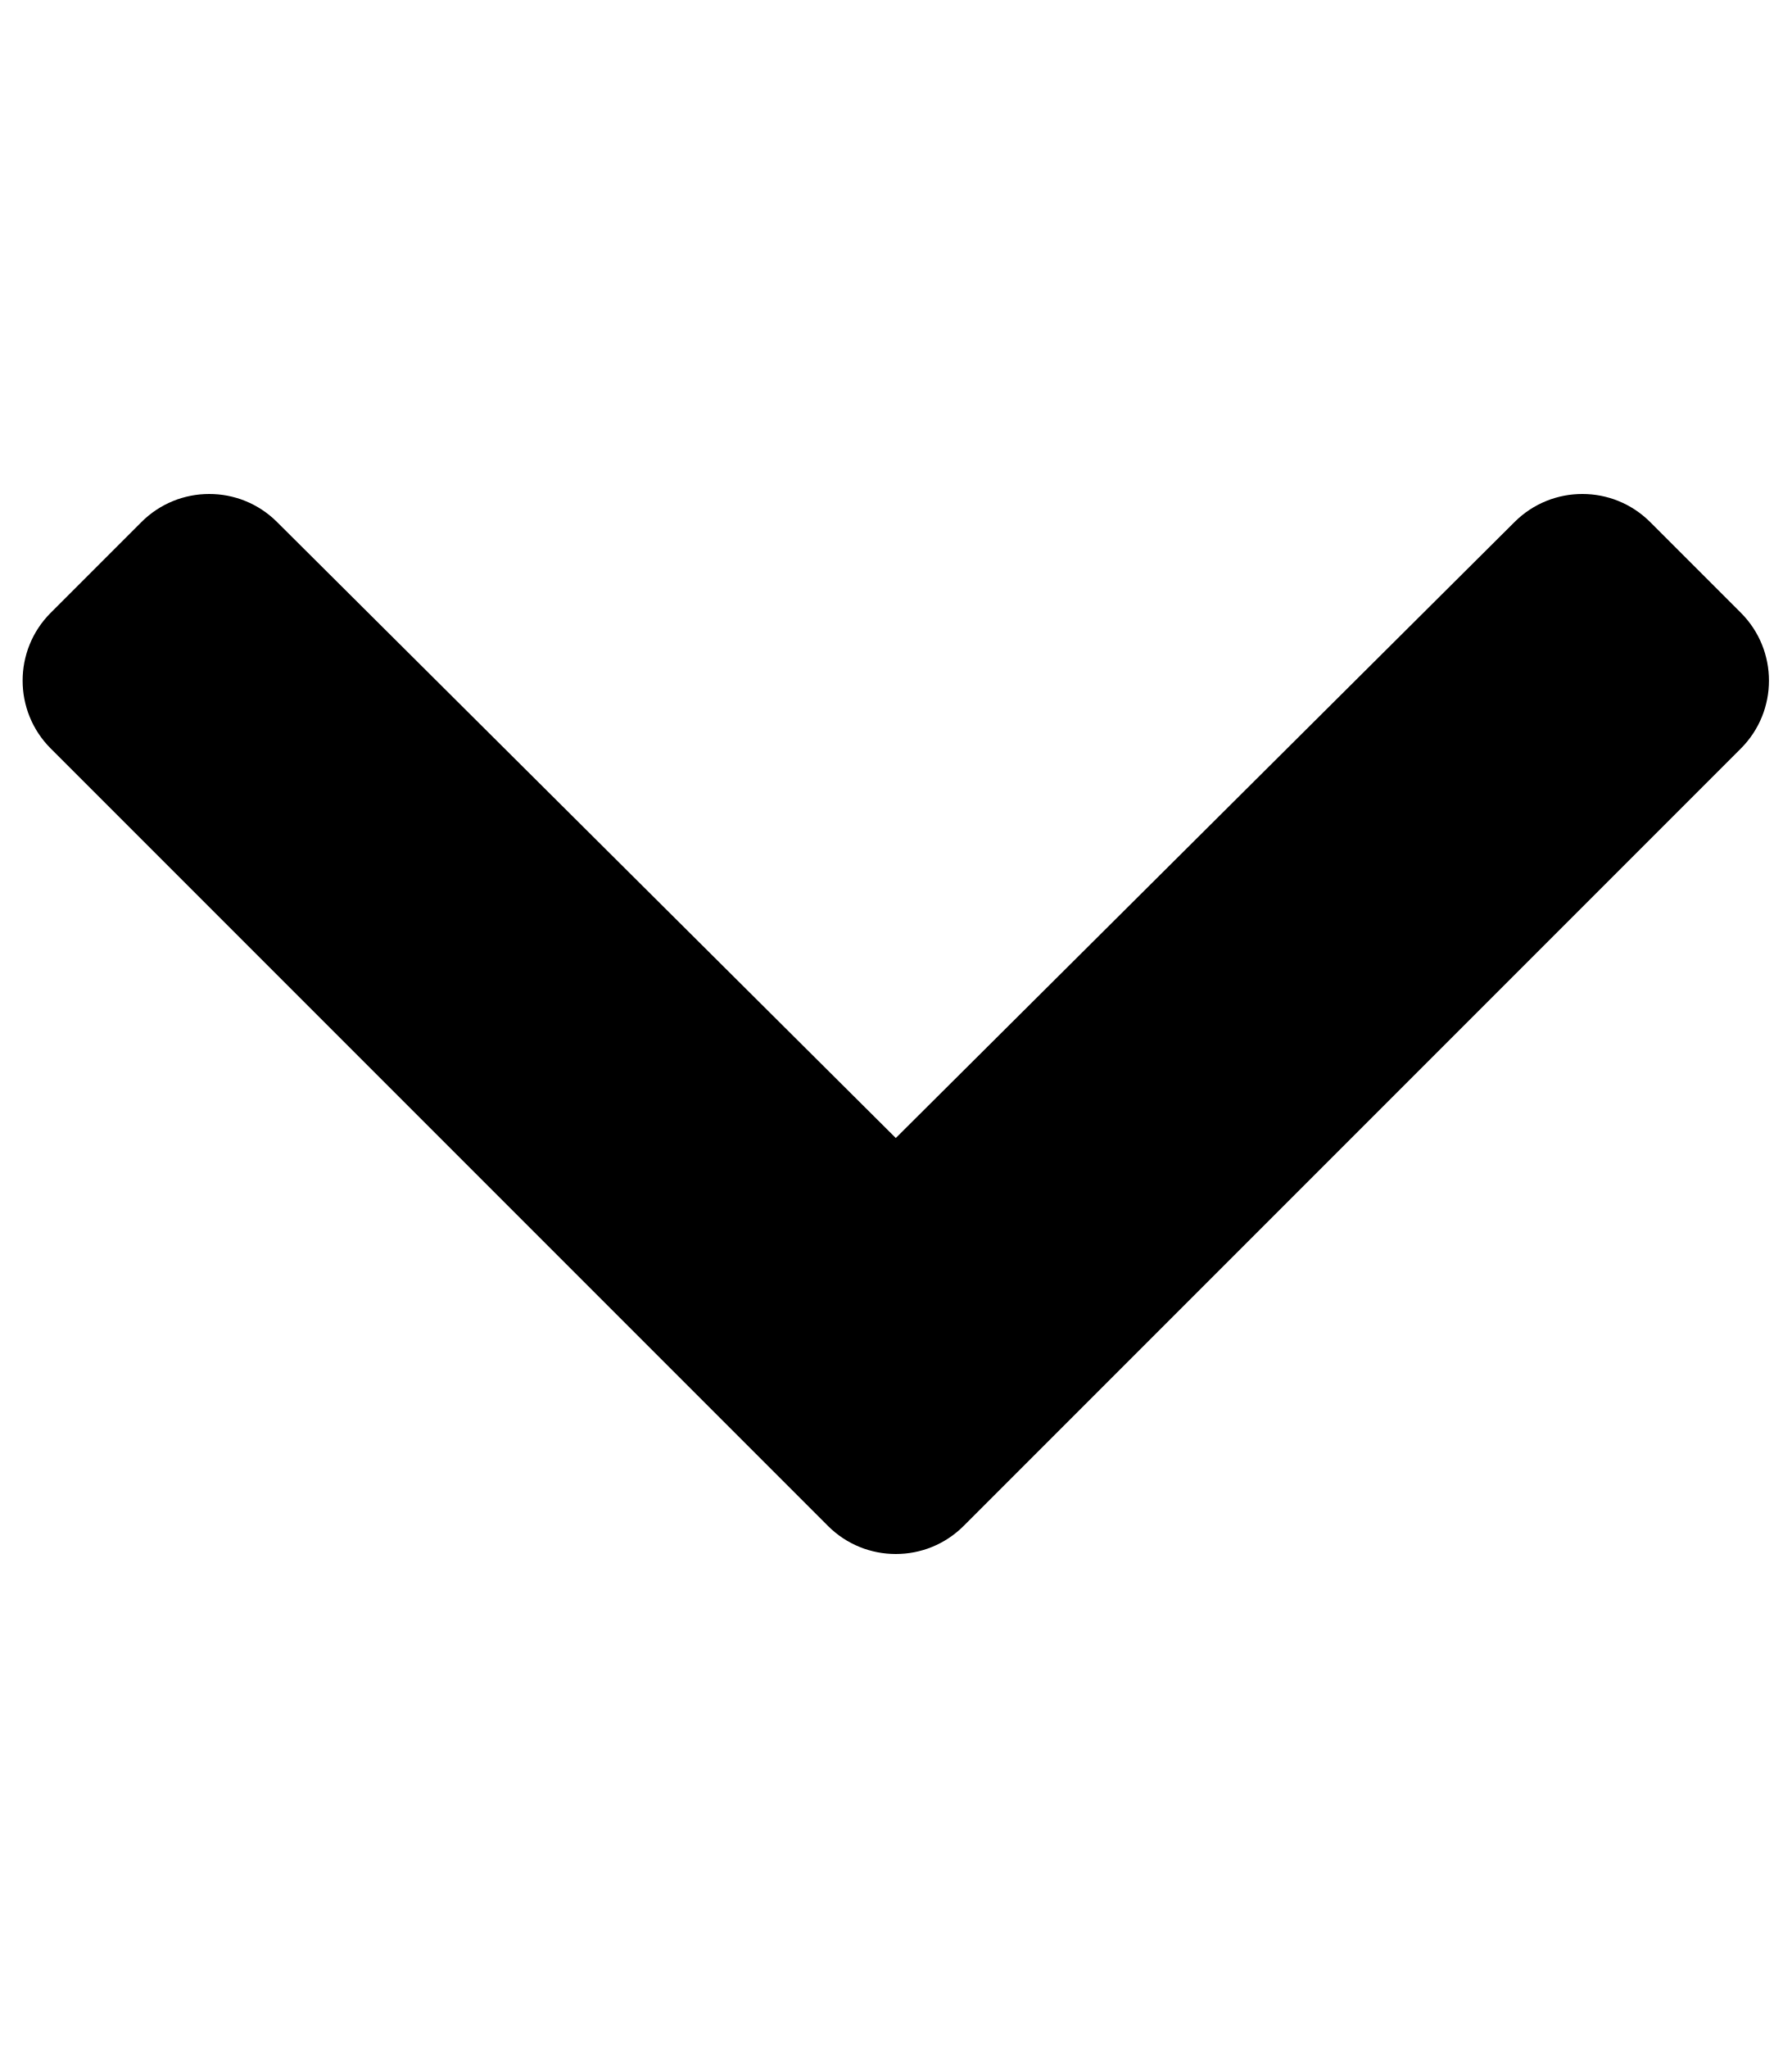
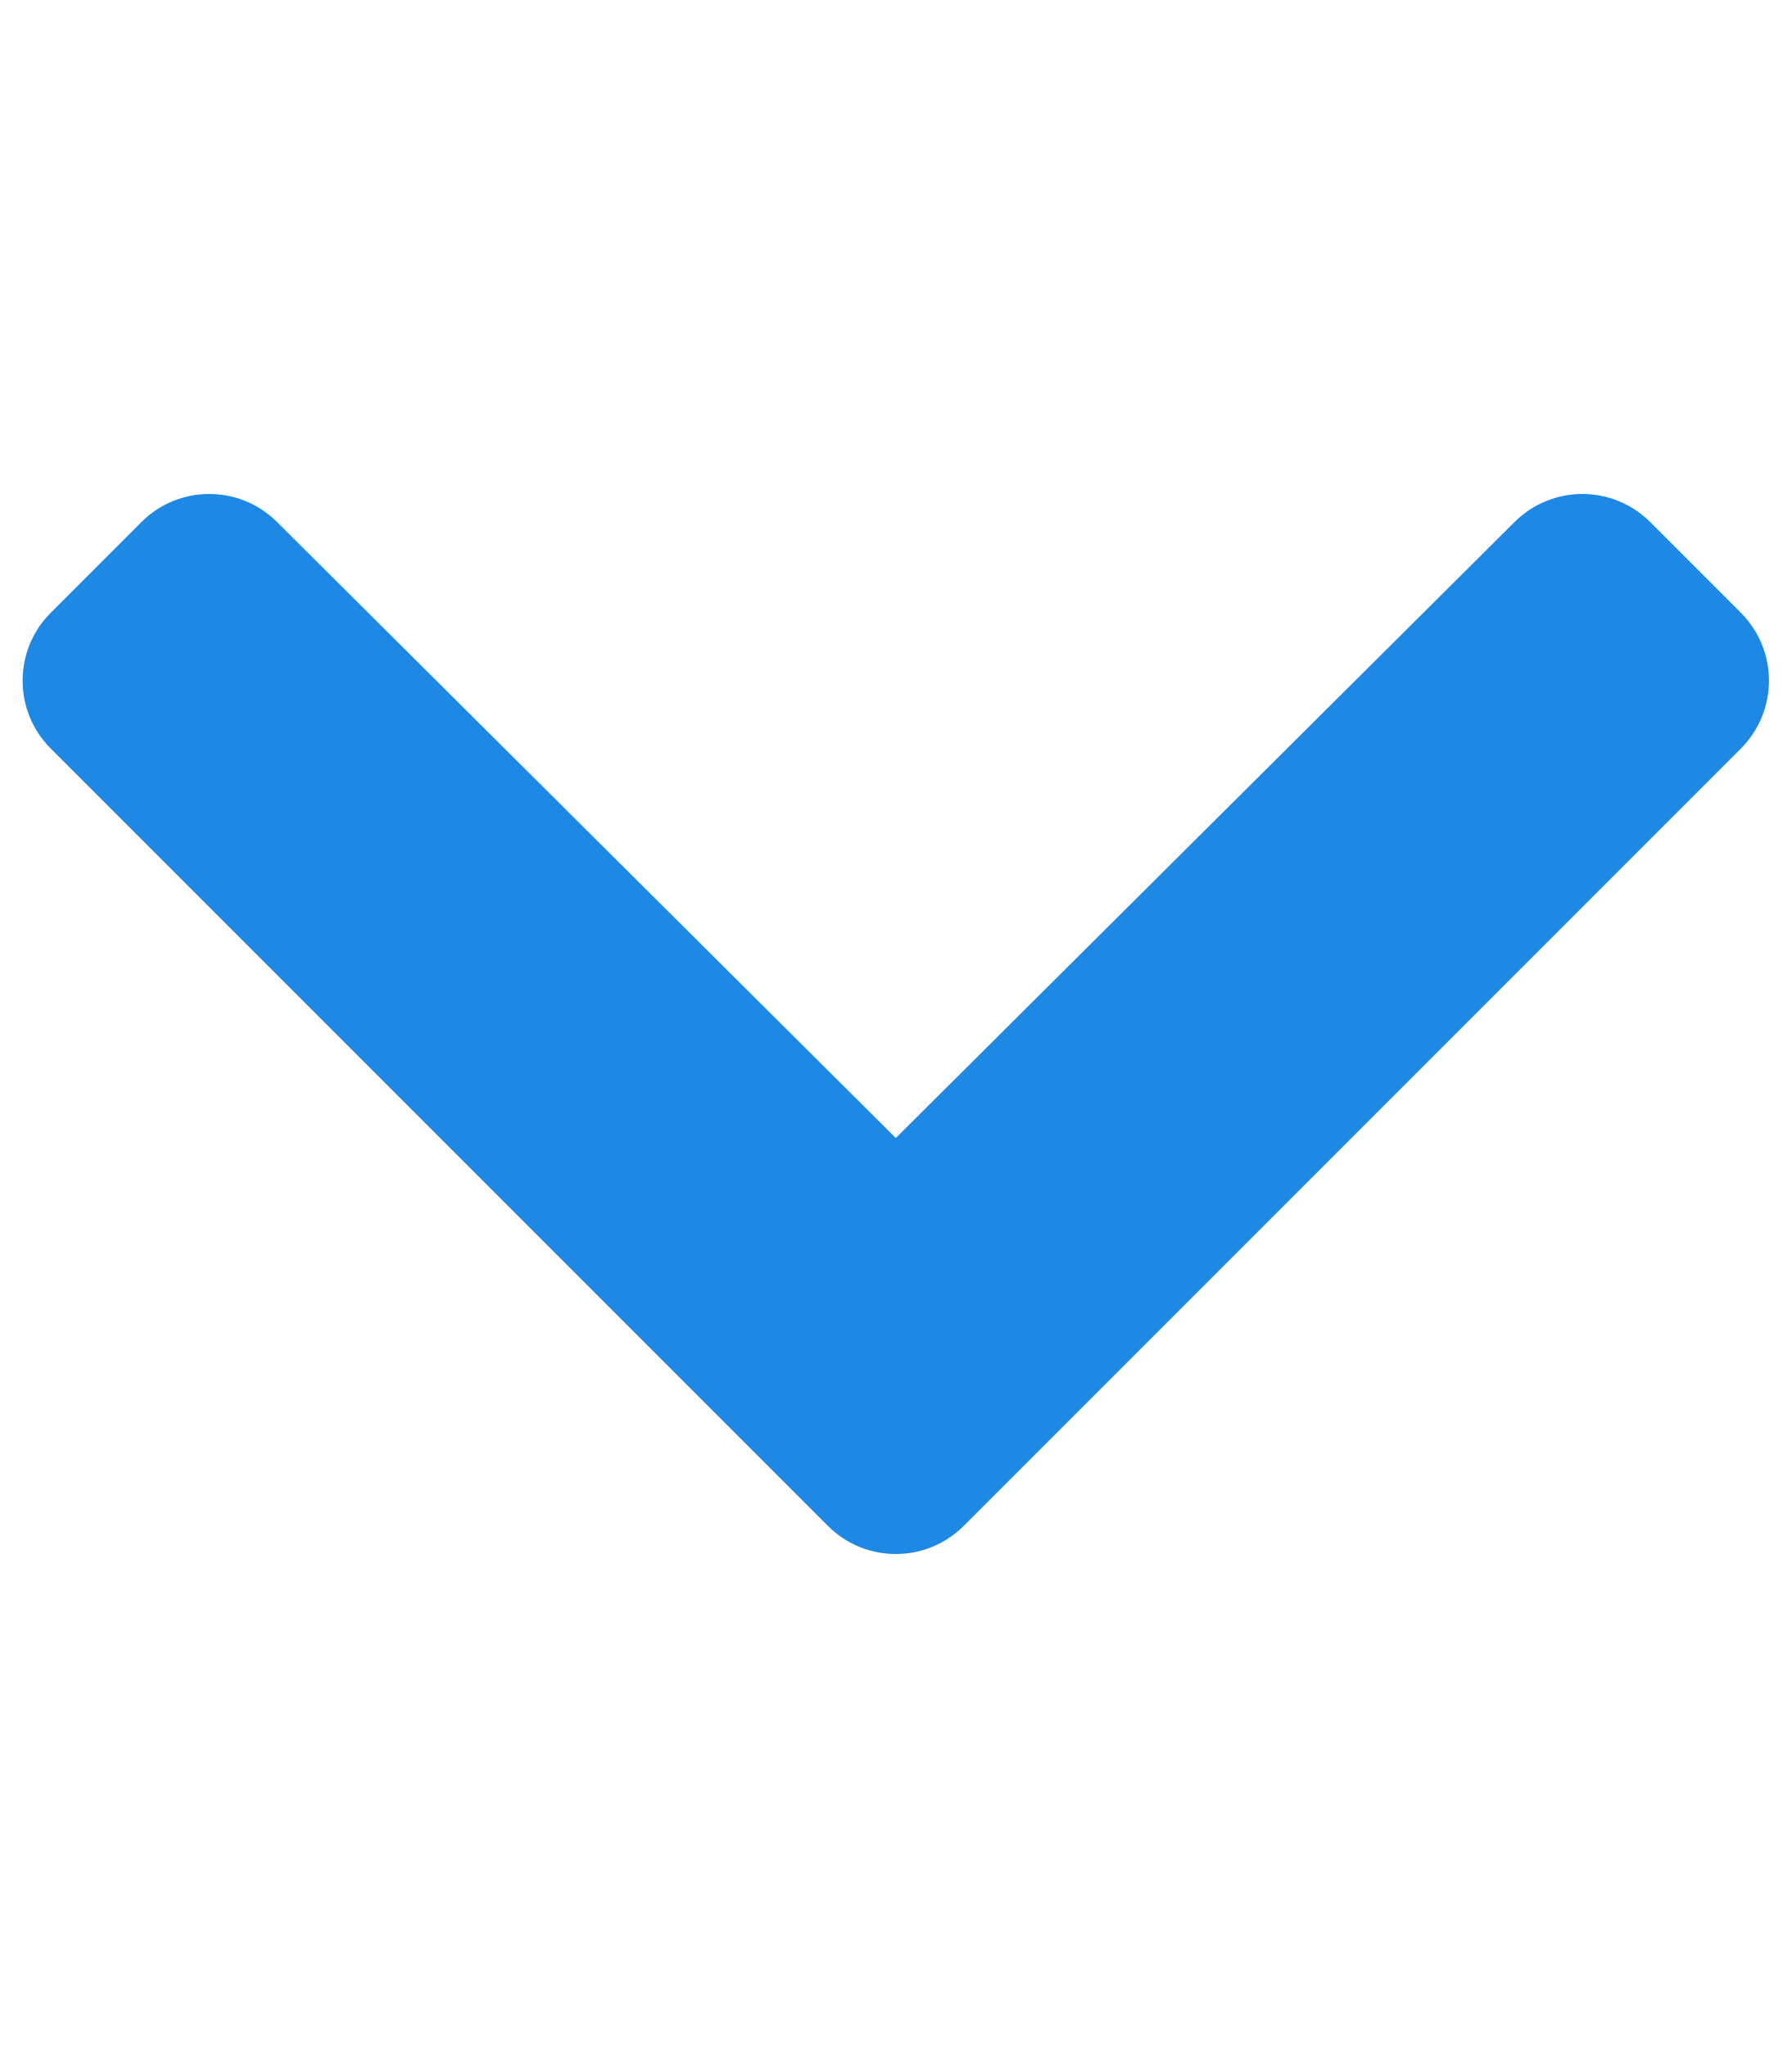
- <svg xmlns="http://www.w3.org/2000/svg" viewBox="0 0 448 512">
+ <svg xmlns="http://www.w3.org/2000/svg" style="fill:#1E88E5" viewBox="0 0 448 512">
  <path d="M207.029 381.476L12.686 187.132c-9.373-9.373-9.373-24.569 0-33.941l22.667-22.667c9.357-9.357 24.522-9.375 33.901-.04L224 284.505l154.745-154.021c9.379-9.335 24.544-9.317 33.901.04l22.667 22.667c9.373 9.373 9.373 24.569 0 33.941L240.971 381.476c-9.373 9.372-24.569 9.372-33.942 0z" />
</svg>
